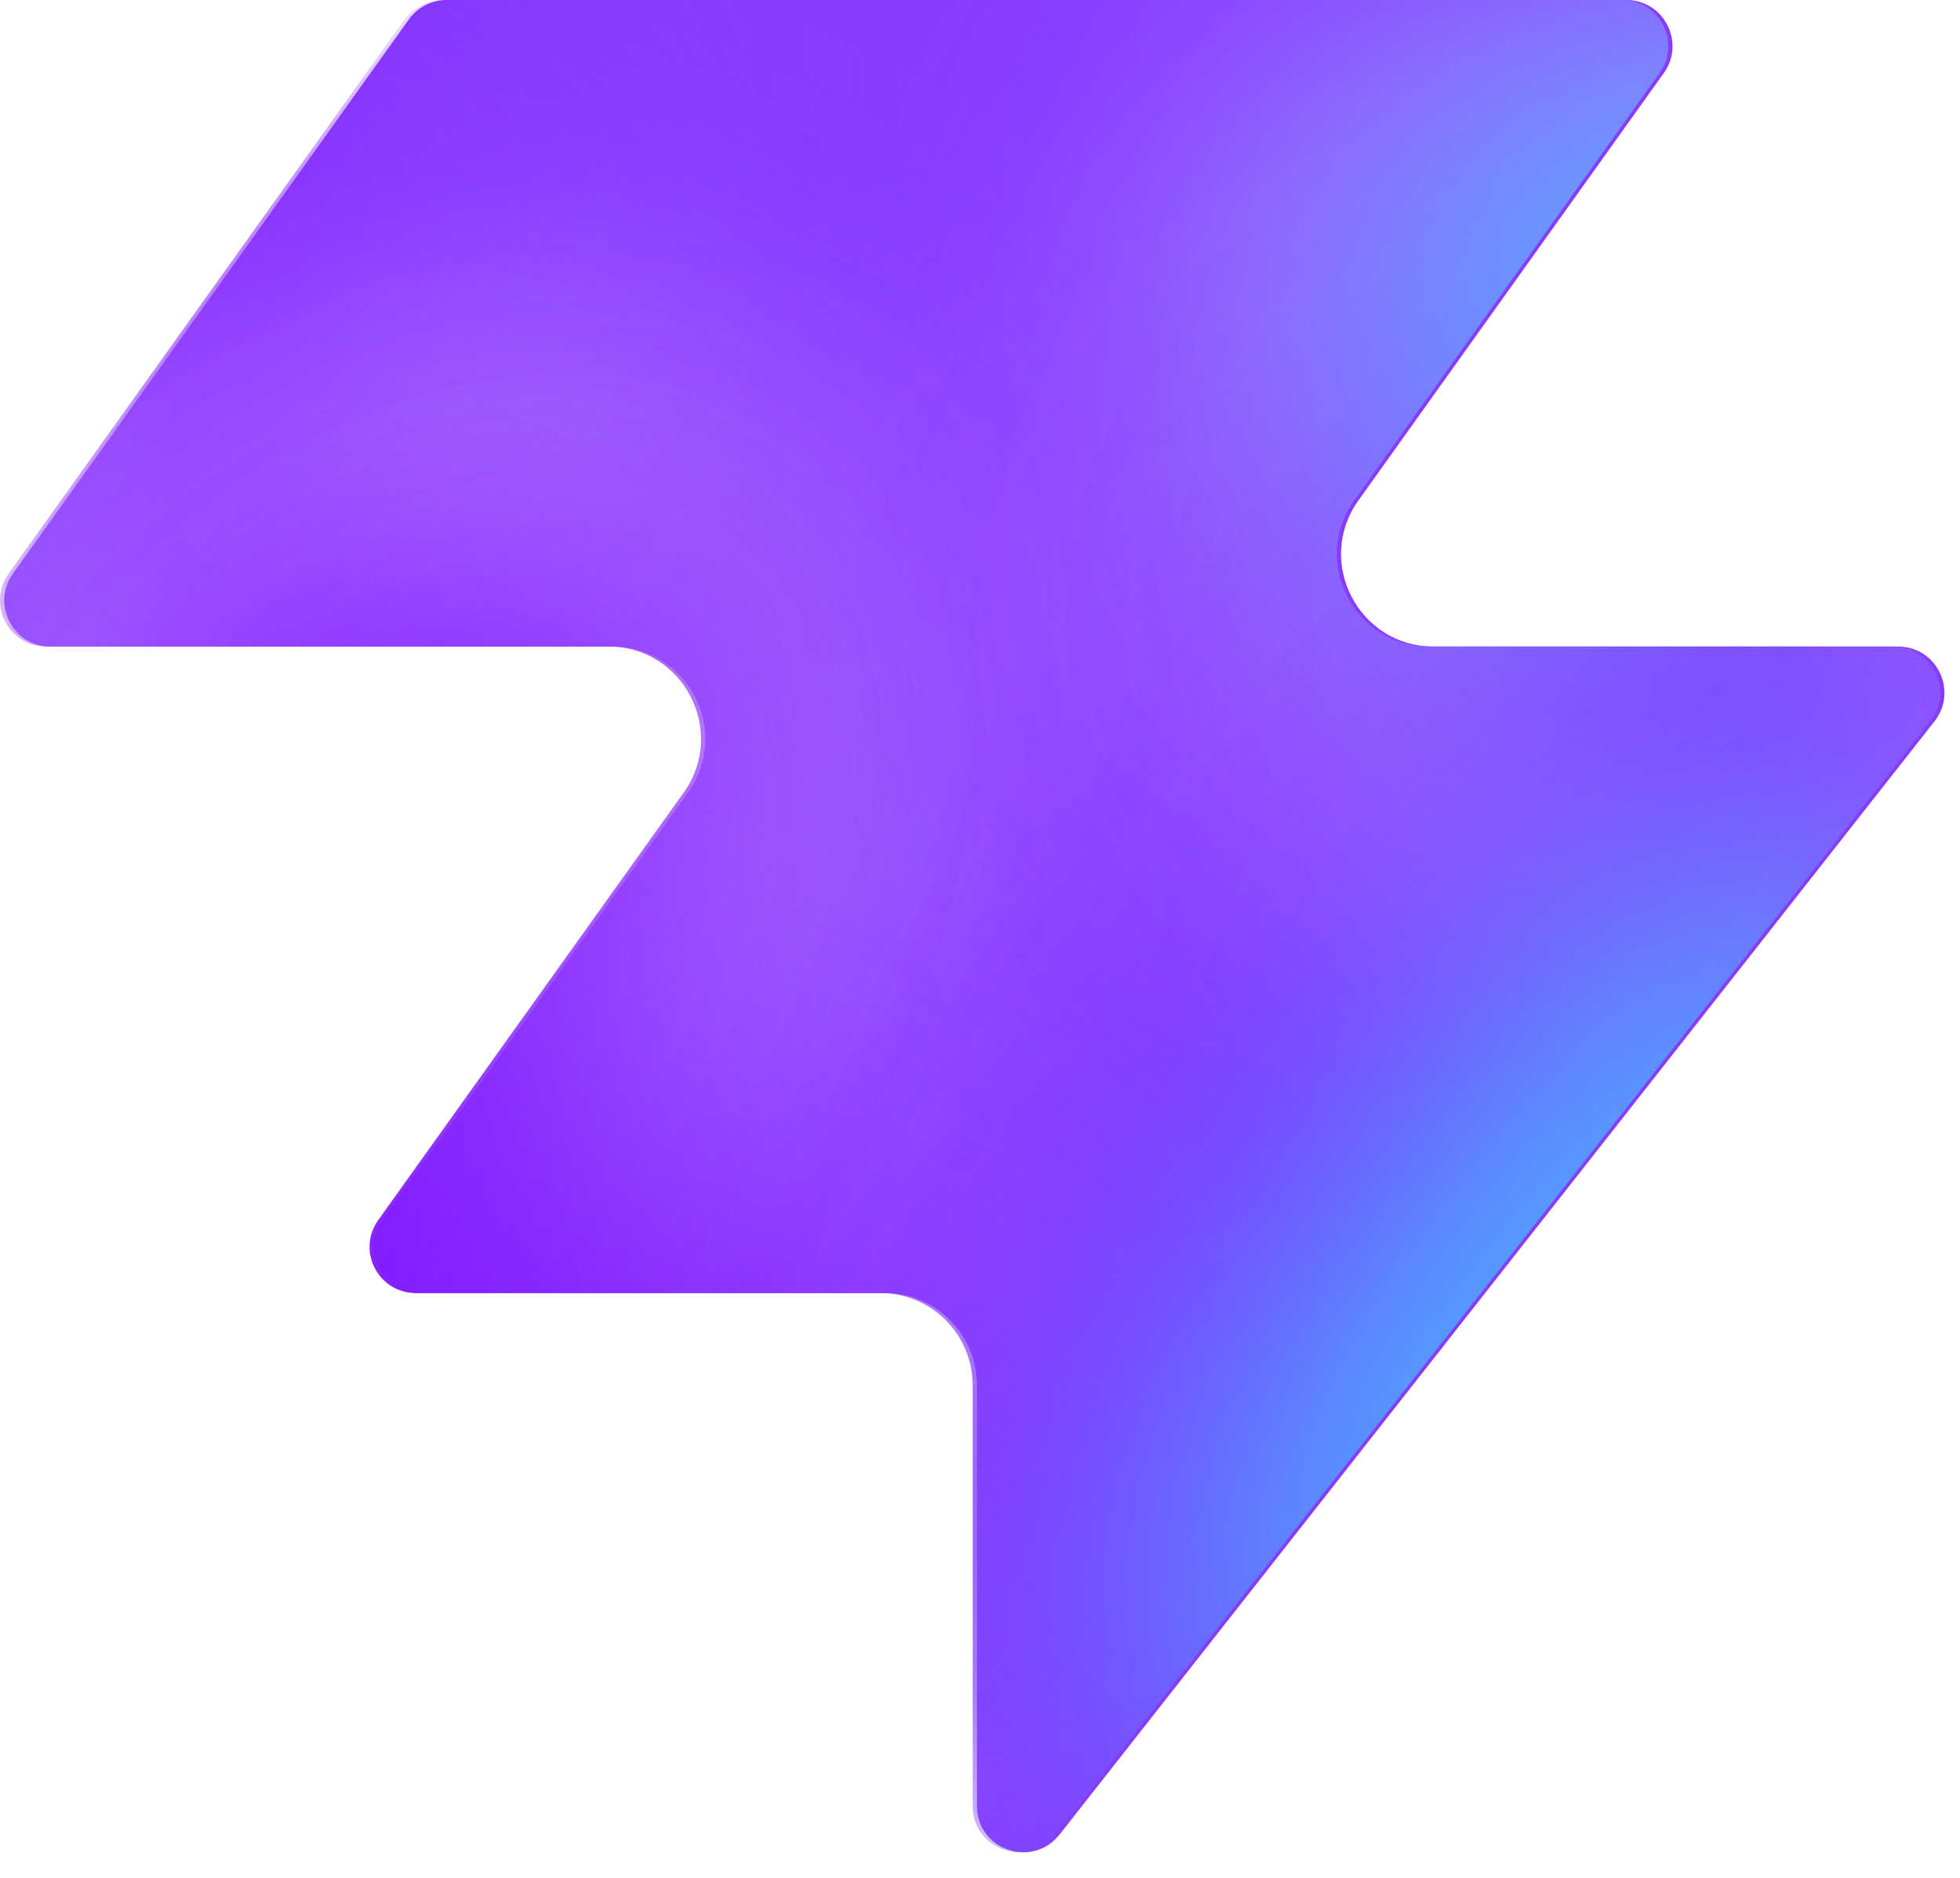
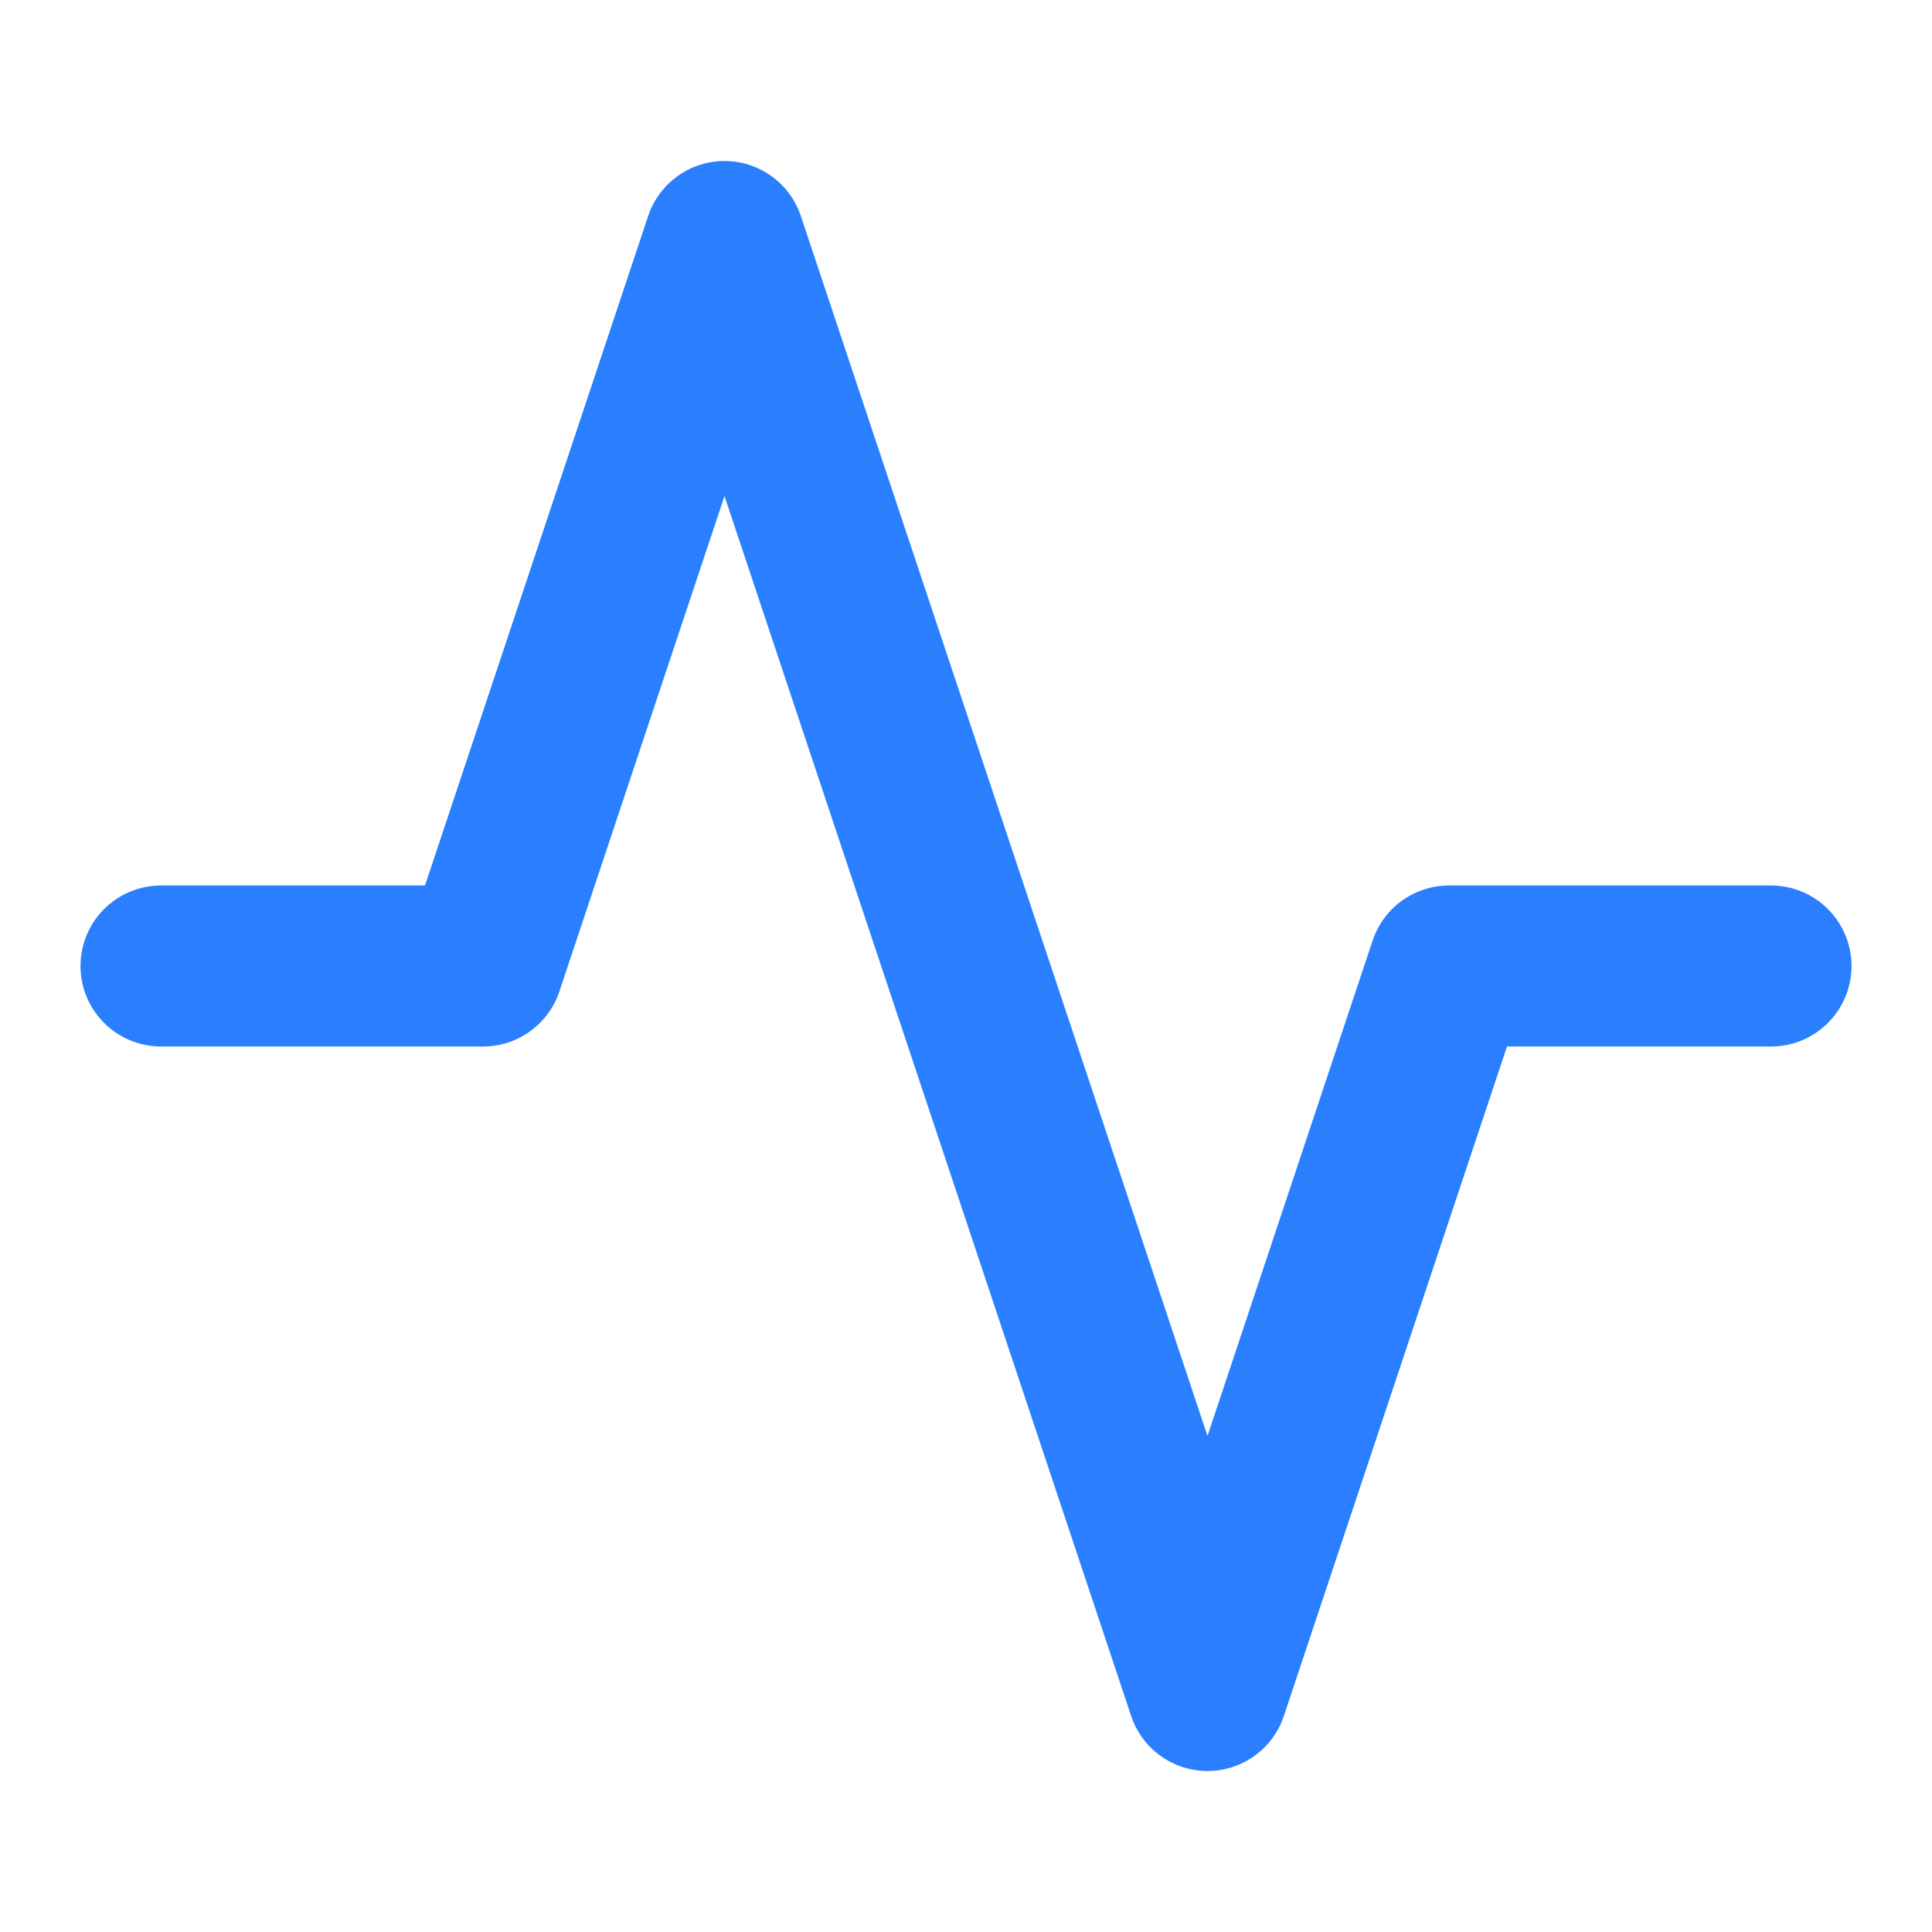
- <svg xmlns="http://www.w3.org/2000/svg" width="48" height="46" fill="none" viewBox="0 0 48 46">
-   <path fill="#863bff" d="M25.946 44.938c-.664.845-2.021.375-2.021-.698V33.937a2.26 2.26 0 0 0-2.262-2.262H10.287c-.92 0-1.456-1.04-.92-1.788l7.48-10.471c1.07-1.497 0-3.578-1.842-3.578H1.237c-.92 0-1.456-1.04-.92-1.788L10.013.474c.214-.297.556-.474.92-.474h28.894c.92 0 1.456 1.04.92 1.788l-7.48 10.471c-1.07 1.498 0 3.579 1.842 3.579h11.377c.943 0 1.473 1.088.89 1.83L25.947 44.94z" style="fill:#863bff;fill:color(display-p3 .525 .23 1);fill-opacity:1" />
-   <mask id="a" width="48" height="46" x="0" y="0" maskUnits="userSpaceOnUse" style="mask-type:alpha">
-     <path fill="#000" d="M25.842 44.938c-.664.844-2.021.375-2.021-.698V33.937a2.26 2.26 0 0 0-2.262-2.262H10.183c-.92 0-1.456-1.04-.92-1.788l7.48-10.471c1.07-1.498 0-3.579-1.842-3.579H1.133c-.92 0-1.456-1.04-.92-1.787L9.91.473c.214-.297.556-.474.92-.474h28.894c.92 0 1.456 1.04.92 1.788l-7.48 10.471c-1.07 1.498 0 3.578 1.842 3.578h11.377c.943 0 1.473 1.088.89 1.832L25.843 44.94z" style="fill:#000;fill-opacity:1" />
-   </mask>
-   <g mask="url(#a)">
-     <g filter="url(#b)">
-       <ellipse cx="5.508" cy="14.704" fill="#ede6ff" rx="5.508" ry="14.704" style="fill:#ede6ff;fill:color(display-p3 .927 .903 1);fill-opacity:1" transform="matrix(.00324 1 1 -.00324 -4.47 31.516)" />
-     </g>
-     <g filter="url(#c)">
-       <ellipse cx="10.399" cy="29.851" fill="#ede6ff" rx="10.399" ry="29.851" style="fill:#ede6ff;fill:color(display-p3 .927 .903 1);fill-opacity:1" transform="matrix(.00324 1 1 -.00324 -39.328 7.883)" />
-     </g>
-     <g filter="url(#d)">
-       <ellipse cx="5.508" cy="30.487" fill="#7e14ff" rx="5.508" ry="30.487" style="fill:#7e14ff;fill:color(display-p3 .492 .077 1);fill-opacity:1" transform="rotate(89.814 -25.913 -14.639)scale(1 -1)" />
-     </g>
-     <g filter="url(#e)">
-       <ellipse cx="5.508" cy="30.599" fill="#7e14ff" rx="5.508" ry="30.599" style="fill:#7e14ff;fill:color(display-p3 .492 .077 1);fill-opacity:1" transform="rotate(89.814 -32.644 -3.334)scale(1 -1)" />
-     </g>
-     <g filter="url(#f)">
-       <ellipse cx="5.508" cy="30.599" fill="#7e14ff" rx="5.508" ry="30.599" style="fill:#7e14ff;fill:color(display-p3 .492 .077 1);fill-opacity:1" transform="matrix(.00324 1 1 -.00324 -34.34 30.47)" />
-     </g>
-     <g filter="url(#g)">
-       <ellipse cx="14.072" cy="22.078" fill="#ede6ff" rx="14.072" ry="22.078" style="fill:#ede6ff;fill:color(display-p3 .927 .903 1);fill-opacity:1" transform="rotate(93.35 24.506 48.493)scale(-1 1)" />
-     </g>
-     <g filter="url(#h)">
-       <ellipse cx="3.47" cy="21.501" fill="#7e14ff" rx="3.47" ry="21.501" style="fill:#7e14ff;fill:color(display-p3 .492 .077 1);fill-opacity:1" transform="rotate(89.009 28.708 47.59)scale(-1 1)" />
-     </g>
-     <g filter="url(#i)">
-       <ellipse cx="3.47" cy="21.501" fill="#7e14ff" rx="3.47" ry="21.501" style="fill:#7e14ff;fill:color(display-p3 .492 .077 1);fill-opacity:1" transform="rotate(89.009 28.708 47.59)scale(-1 1)" />
-     </g>
-     <g filter="url(#j)">
-       <ellipse cx=".387" cy="8.972" fill="#7e14ff" rx="4.407" ry="29.108" style="fill:#7e14ff;fill:color(display-p3 .492 .077 1);fill-opacity:1" transform="rotate(39.51 .387 8.972)" />
-     </g>
-     <g filter="url(#k)">
-       <ellipse cx="47.523" cy="-6.092" fill="#7e14ff" rx="4.407" ry="29.108" style="fill:#7e14ff;fill:color(display-p3 .492 .077 1);fill-opacity:1" transform="rotate(37.892 47.523 -6.092)" />
-     </g>
-     <g filter="url(#l)">
-       <ellipse cx="41.412" cy="6.333" fill="#47bfff" rx="5.971" ry="9.665" style="fill:#47bfff;fill:color(display-p3 .28 .748 1);fill-opacity:1" transform="rotate(37.892 41.412 6.333)" />
-     </g>
-     <g filter="url(#m)">
-       <ellipse cx="-1.879" cy="38.332" fill="#7e14ff" rx="4.407" ry="29.108" style="fill:#7e14ff;fill:color(display-p3 .492 .077 1);fill-opacity:1" transform="rotate(37.892 -1.88 38.332)" />
-     </g>
-     <g filter="url(#n)">
-       <ellipse cx="-1.879" cy="38.332" fill="#7e14ff" rx="4.407" ry="29.108" style="fill:#7e14ff;fill:color(display-p3 .492 .077 1);fill-opacity:1" transform="rotate(37.892 -1.88 38.332)" />
-     </g>
-     <g filter="url(#o)">
-       <ellipse cx="35.651" cy="29.907" fill="#7e14ff" rx="4.407" ry="29.108" style="fill:#7e14ff;fill:color(display-p3 .492 .077 1);fill-opacity:1" transform="rotate(37.892 35.651 29.907)" />
-     </g>
-     <g filter="url(#p)">
-       <ellipse cx="38.418" cy="32.4" fill="#47bfff" rx="5.971" ry="15.297" style="fill:#47bfff;fill:color(display-p3 .28 .748 1);fill-opacity:1" transform="rotate(37.892 38.418 32.4)" />
-     </g>
-   </g>
-   <defs>
-     <filter id="b" width="60.045" height="41.654" x="-19.77" y="16.149" color-interpolation-filters="sRGB" filterUnits="userSpaceOnUse">
-       <feFlood flood-opacity="0" result="BackgroundImageFix" />
-       <feBlend in="SourceGraphic" in2="BackgroundImageFix" result="shape" />
-       <feGaussianBlur result="effect1_foregroundBlur_2002_17158" stdDeviation="7.659" />
-     </filter>
-     <filter id="c" width="90.34" height="51.437" x="-54.613" y="-7.533" color-interpolation-filters="sRGB" filterUnits="userSpaceOnUse">
-       <feFlood flood-opacity="0" result="BackgroundImageFix" />
-       <feBlend in="SourceGraphic" in2="BackgroundImageFix" result="shape" />
-       <feGaussianBlur result="effect1_foregroundBlur_2002_17158" stdDeviation="7.659" />
-     </filter>
-     <filter id="d" width="79.355" height="29.4" x="-49.64" y="2.03" color-interpolation-filters="sRGB" filterUnits="userSpaceOnUse">
-       <feFlood flood-opacity="0" result="BackgroundImageFix" />
-       <feBlend in="SourceGraphic" in2="BackgroundImageFix" result="shape" />
-       <feGaussianBlur result="effect1_foregroundBlur_2002_17158" stdDeviation="4.596" />
-     </filter>
-     <filter id="e" width="79.579" height="29.4" x="-45.045" y="20.029" color-interpolation-filters="sRGB" filterUnits="userSpaceOnUse">
-       <feFlood flood-opacity="0" result="BackgroundImageFix" />
-       <feBlend in="SourceGraphic" in2="BackgroundImageFix" result="shape" />
-       <feGaussianBlur result="effect1_foregroundBlur_2002_17158" stdDeviation="4.596" />
-     </filter>
-     <filter id="f" width="79.579" height="29.4" x="-43.513" y="21.178" color-interpolation-filters="sRGB" filterUnits="userSpaceOnUse">
-       <feFlood flood-opacity="0" result="BackgroundImageFix" />
-       <feBlend in="SourceGraphic" in2="BackgroundImageFix" result="shape" />
-       <feGaussianBlur result="effect1_foregroundBlur_2002_17158" stdDeviation="4.596" />
-     </filter>
-     <filter id="g" width="74.749" height="58.852" x="15.756" y="-17.901" color-interpolation-filters="sRGB" filterUnits="userSpaceOnUse">
-       <feFlood flood-opacity="0" result="BackgroundImageFix" />
-       <feBlend in="SourceGraphic" in2="BackgroundImageFix" result="shape" />
-       <feGaussianBlur result="effect1_foregroundBlur_2002_17158" stdDeviation="7.659" />
-     </filter>
-     <filter id="h" width="61.377" height="25.362" x="23.548" y="2.284" color-interpolation-filters="sRGB" filterUnits="userSpaceOnUse">
-       <feFlood flood-opacity="0" result="BackgroundImageFix" />
-       <feBlend in="SourceGraphic" in2="BackgroundImageFix" result="shape" />
-       <feGaussianBlur result="effect1_foregroundBlur_2002_17158" stdDeviation="4.596" />
-     </filter>
-     <filter id="i" width="61.377" height="25.362" x="23.548" y="2.284" color-interpolation-filters="sRGB" filterUnits="userSpaceOnUse">
-       <feFlood flood-opacity="0" result="BackgroundImageFix" />
-       <feBlend in="SourceGraphic" in2="BackgroundImageFix" result="shape" />
-       <feGaussianBlur result="effect1_foregroundBlur_2002_17158" stdDeviation="4.596" />
-     </filter>
-     <filter id="j" width="56.045" height="63.649" x="-27.636" y="-22.853" color-interpolation-filters="sRGB" filterUnits="userSpaceOnUse">
-       <feFlood flood-opacity="0" result="BackgroundImageFix" />
-       <feBlend in="SourceGraphic" in2="BackgroundImageFix" result="shape" />
-       <feGaussianBlur result="effect1_foregroundBlur_2002_17158" stdDeviation="4.596" />
-     </filter>
-     <filter id="k" width="54.814" height="64.646" x="20.116" y="-38.415" color-interpolation-filters="sRGB" filterUnits="userSpaceOnUse">
-       <feFlood flood-opacity="0" result="BackgroundImageFix" />
-       <feBlend in="SourceGraphic" in2="BackgroundImageFix" result="shape" />
-       <feGaussianBlur result="effect1_foregroundBlur_2002_17158" stdDeviation="4.596" />
-     </filter>
-     <filter id="l" width="33.541" height="35.313" x="24.641" y="-11.323" color-interpolation-filters="sRGB" filterUnits="userSpaceOnUse">
-       <feFlood flood-opacity="0" result="BackgroundImageFix" />
-       <feBlend in="SourceGraphic" in2="BackgroundImageFix" result="shape" />
-       <feGaussianBlur result="effect1_foregroundBlur_2002_17158" stdDeviation="4.596" />
-     </filter>
-     <filter id="m" width="54.814" height="64.646" x="-29.286" y="6.009" color-interpolation-filters="sRGB" filterUnits="userSpaceOnUse">
-       <feFlood flood-opacity="0" result="BackgroundImageFix" />
-       <feBlend in="SourceGraphic" in2="BackgroundImageFix" result="shape" />
-       <feGaussianBlur result="effect1_foregroundBlur_2002_17158" stdDeviation="4.596" />
-     </filter>
-     <filter id="n" width="54.814" height="64.646" x="-29.286" y="6.009" color-interpolation-filters="sRGB" filterUnits="userSpaceOnUse">
-       <feFlood flood-opacity="0" result="BackgroundImageFix" />
-       <feBlend in="SourceGraphic" in2="BackgroundImageFix" result="shape" />
-       <feGaussianBlur result="effect1_foregroundBlur_2002_17158" stdDeviation="4.596" />
-     </filter>
-     <filter id="o" width="54.814" height="64.646" x="8.244" y="-2.416" color-interpolation-filters="sRGB" filterUnits="userSpaceOnUse">
-       <feFlood flood-opacity="0" result="BackgroundImageFix" />
-       <feBlend in="SourceGraphic" in2="BackgroundImageFix" result="shape" />
-       <feGaussianBlur result="effect1_foregroundBlur_2002_17158" stdDeviation="4.596" />
-     </filter>
-     <filter id="p" width="39.409" height="43.623" x="18.713" y="10.588" color-interpolation-filters="sRGB" filterUnits="userSpaceOnUse">
-       <feFlood flood-opacity="0" result="BackgroundImageFix" />
-       <feBlend in="SourceGraphic" in2="BackgroundImageFix" result="shape" />
-       <feGaussianBlur result="effect1_foregroundBlur_2002_17158" stdDeviation="4.596" />
-     </filter>
-   </defs>
+ <svg xmlns="http://www.w3.org/2000/svg" width="32" height="32" viewBox="0 0 24 24" fill="none" stroke="#2a7fff" stroke-width="2" stroke-linecap="round" stroke-linejoin="round">
+   <path d="M22 12h-4l-3 9L9 3l-3 9H2" />
</svg>
